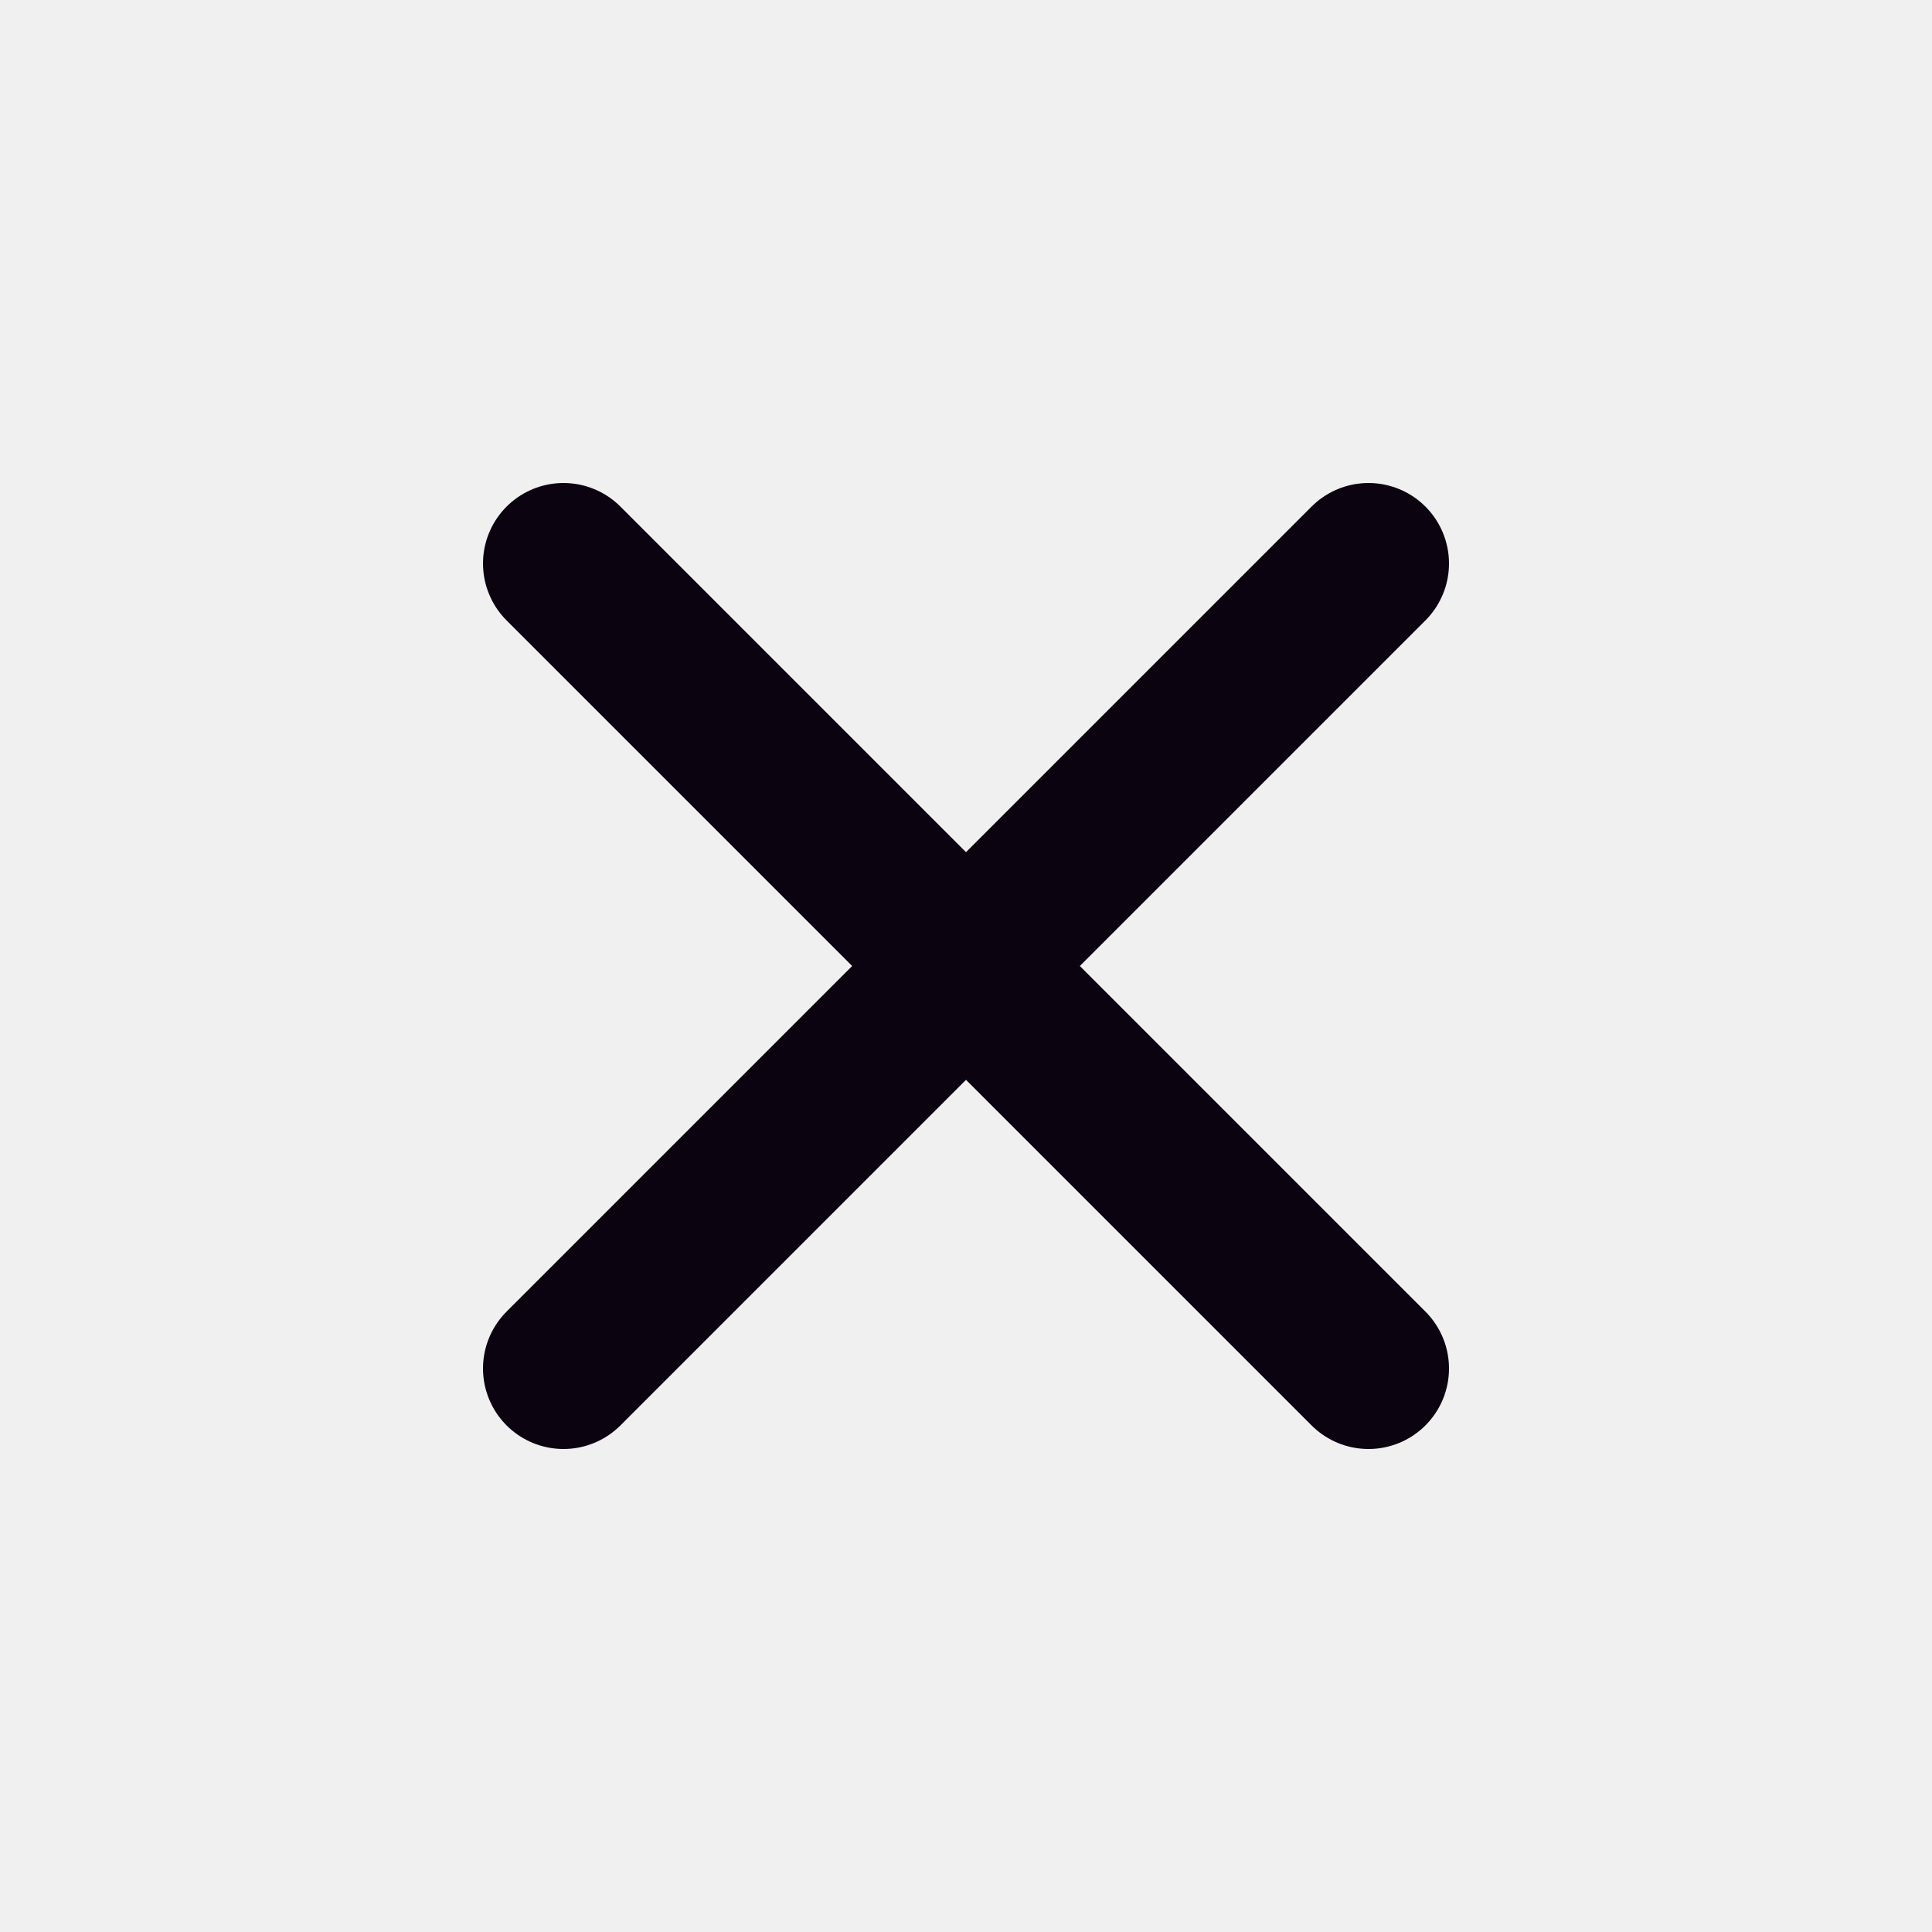
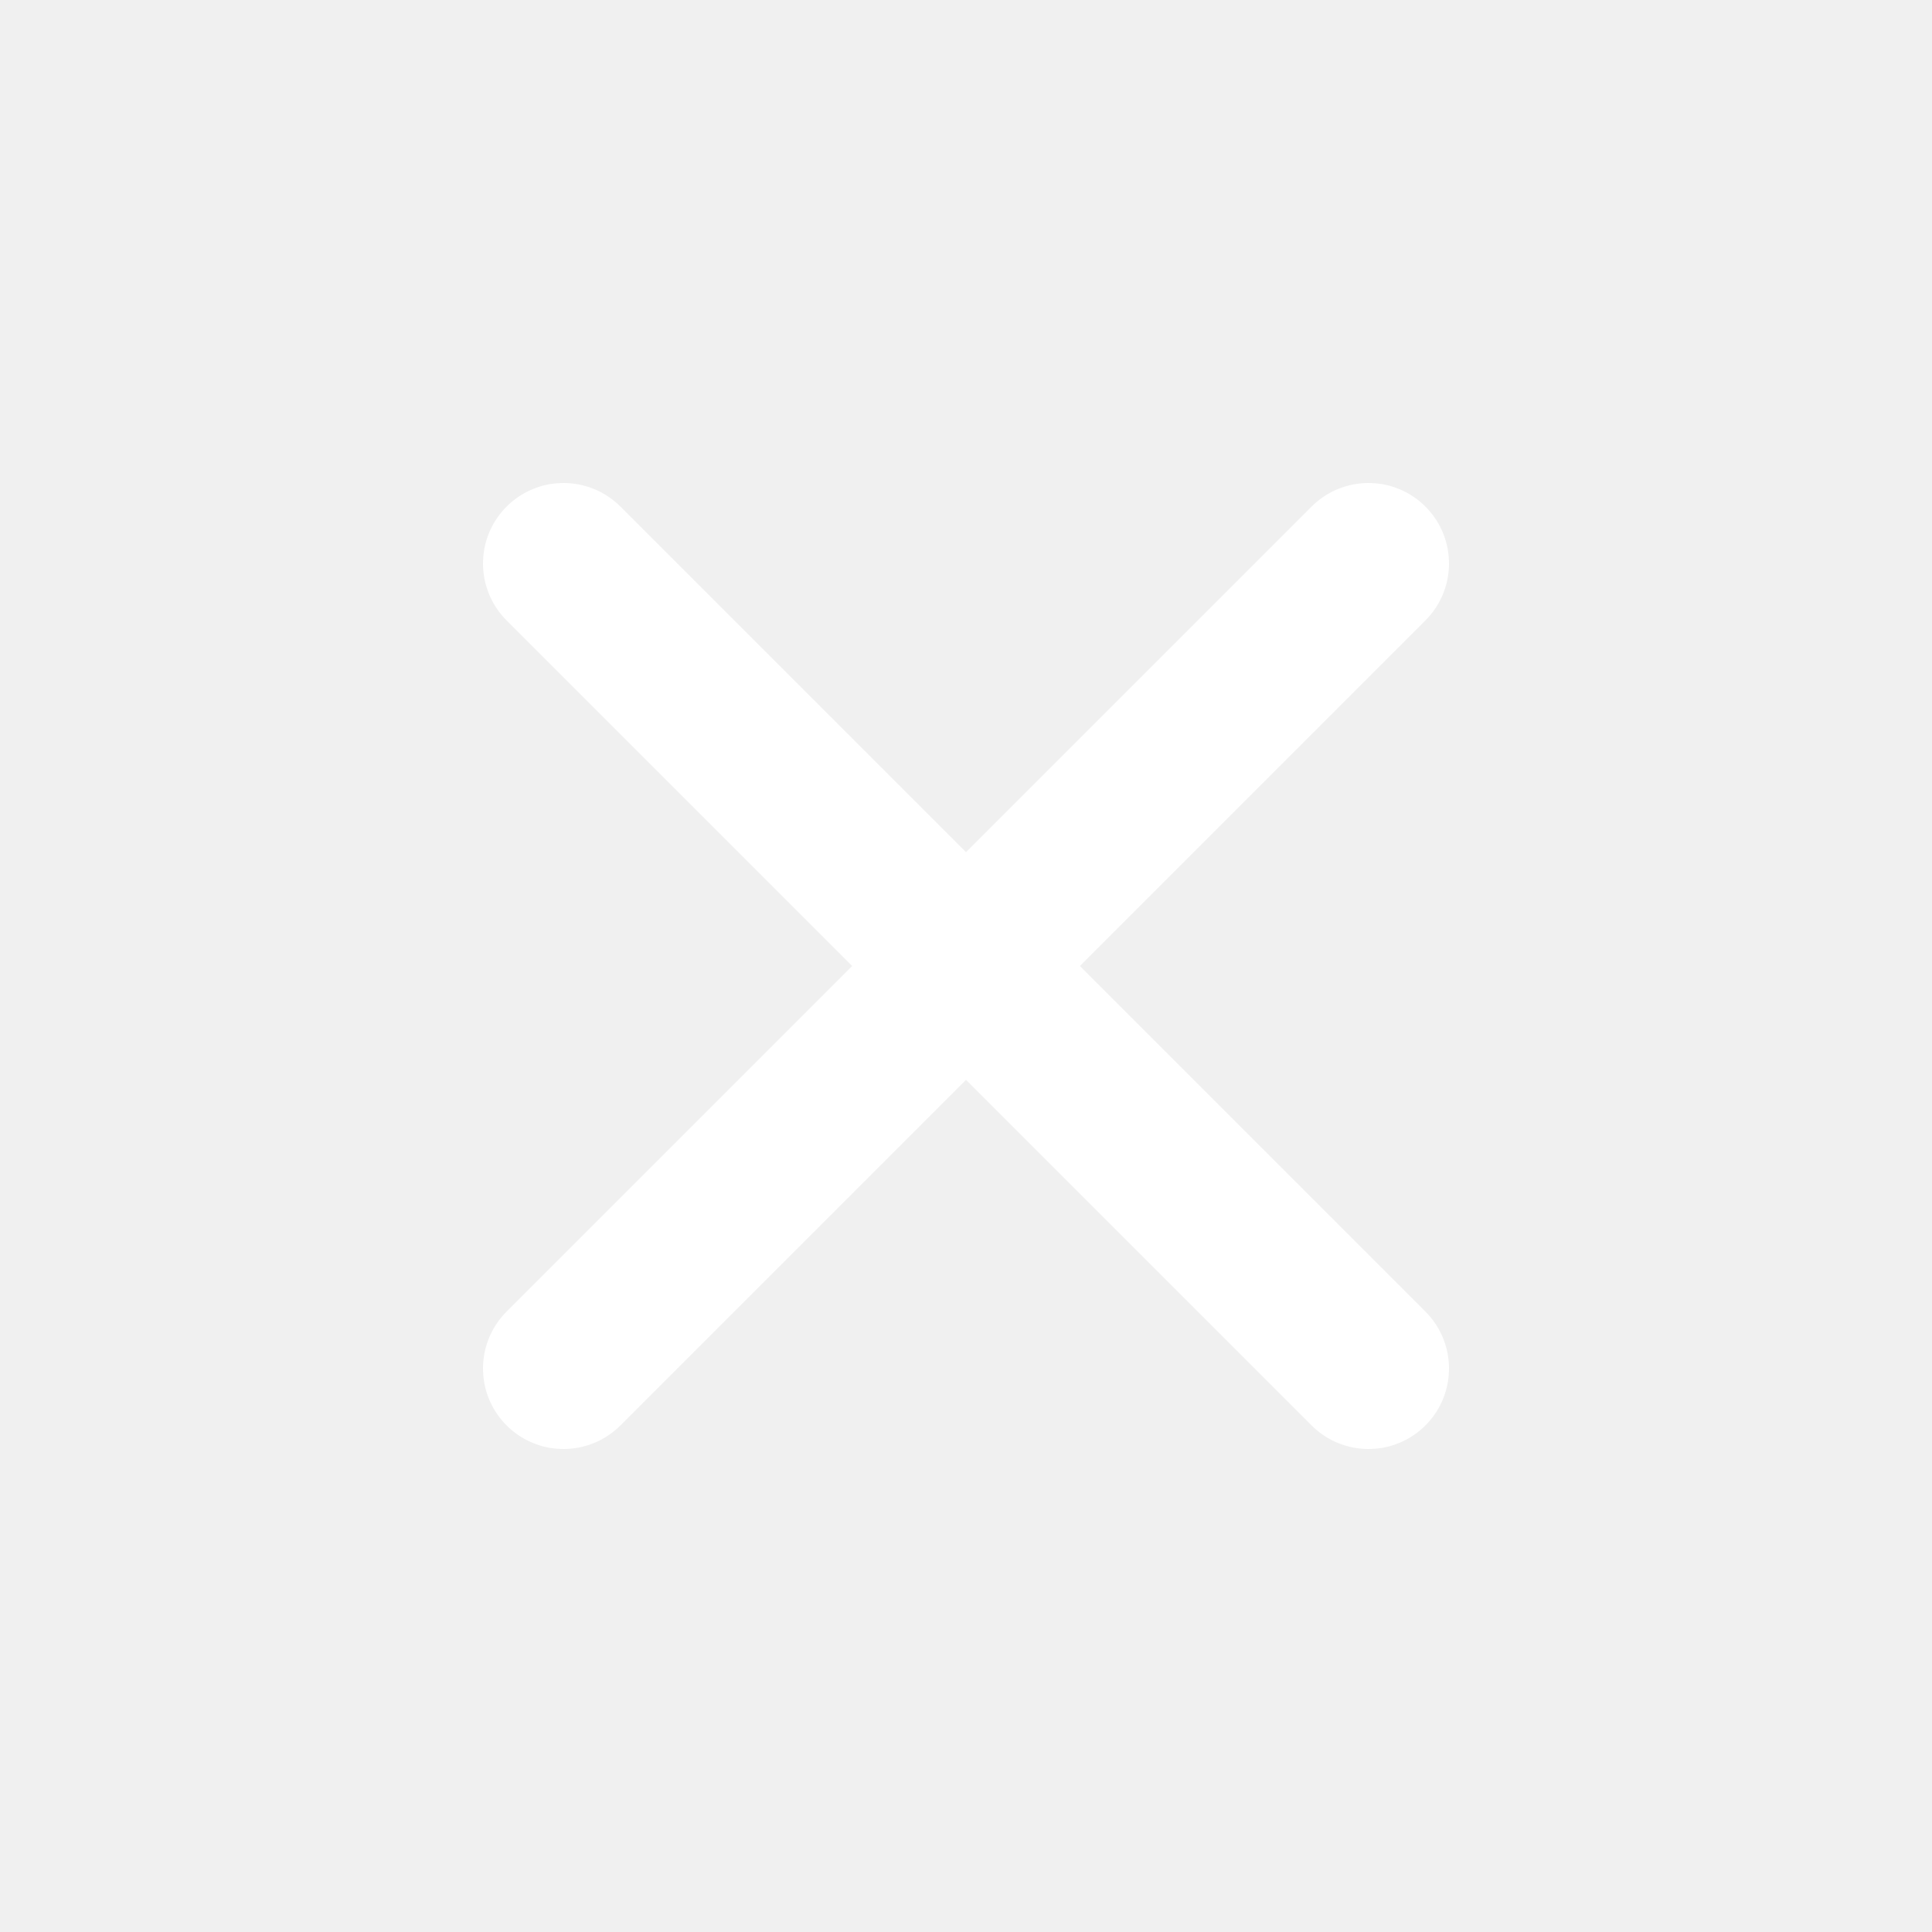
<svg xmlns="http://www.w3.org/2000/svg" width="800px" height="800px" viewBox="0 0 24 24" version="1.1">
  <g id="Page-1" stroke="none" stroke-width="1" fill="none" fill-rule="evenodd">
    <g id="Close">
      <rect id="Rectangle" fill-rule="nonzero" x="0" y="0" width="24" height="24">

</rect>
-       <line x1="17" y1="7" x2="7" y2="17" id="Path" stroke="#0C0310" stroke-width="2" stroke-linecap="round">
+       <line x1="17" y1="7" x2="7" y2="17" id="Path" stroke="white" stroke-width="2" stroke-linecap="round">

</line>
-       <line x1="7" y1="7" x2="17" y2="17" id="Path" stroke="#0C0310" stroke-width="2" stroke-linecap="round">
+       <line x1="7" y1="7" x2="17" y2="17" id="Path" stroke="white" stroke-width="2" stroke-linecap="round">

</line>
    </g>
  </g>
</svg>
